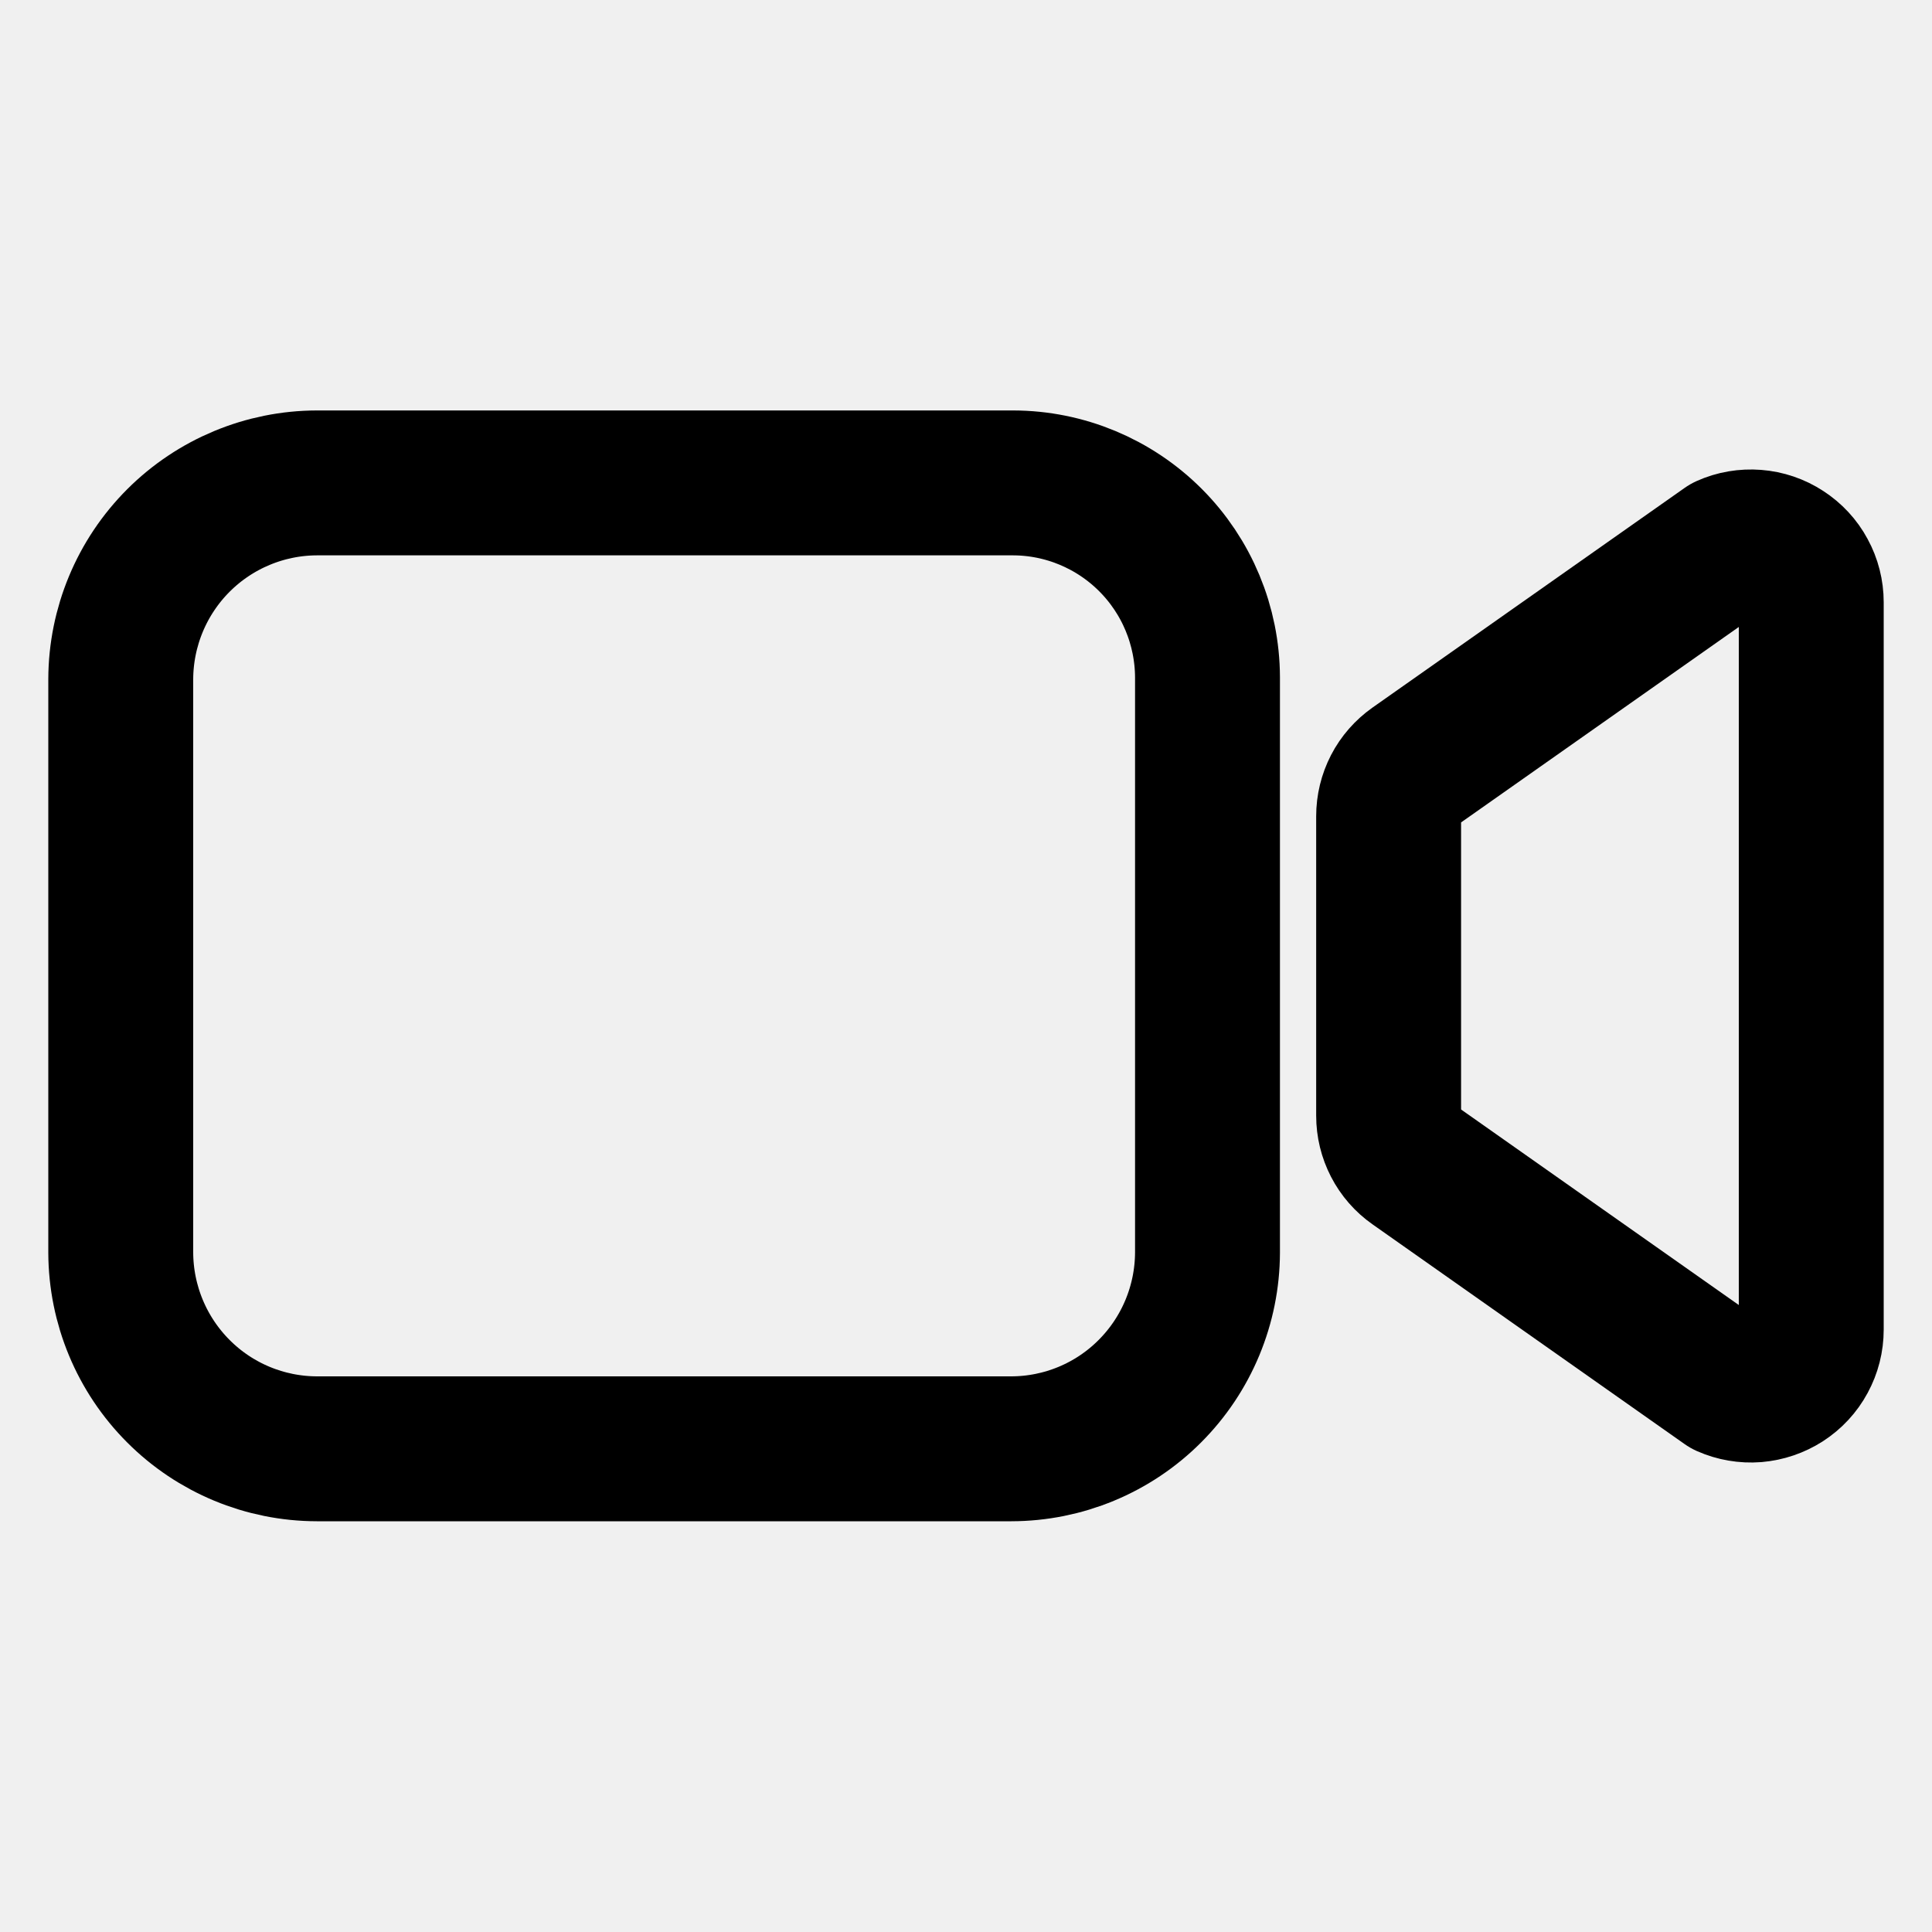
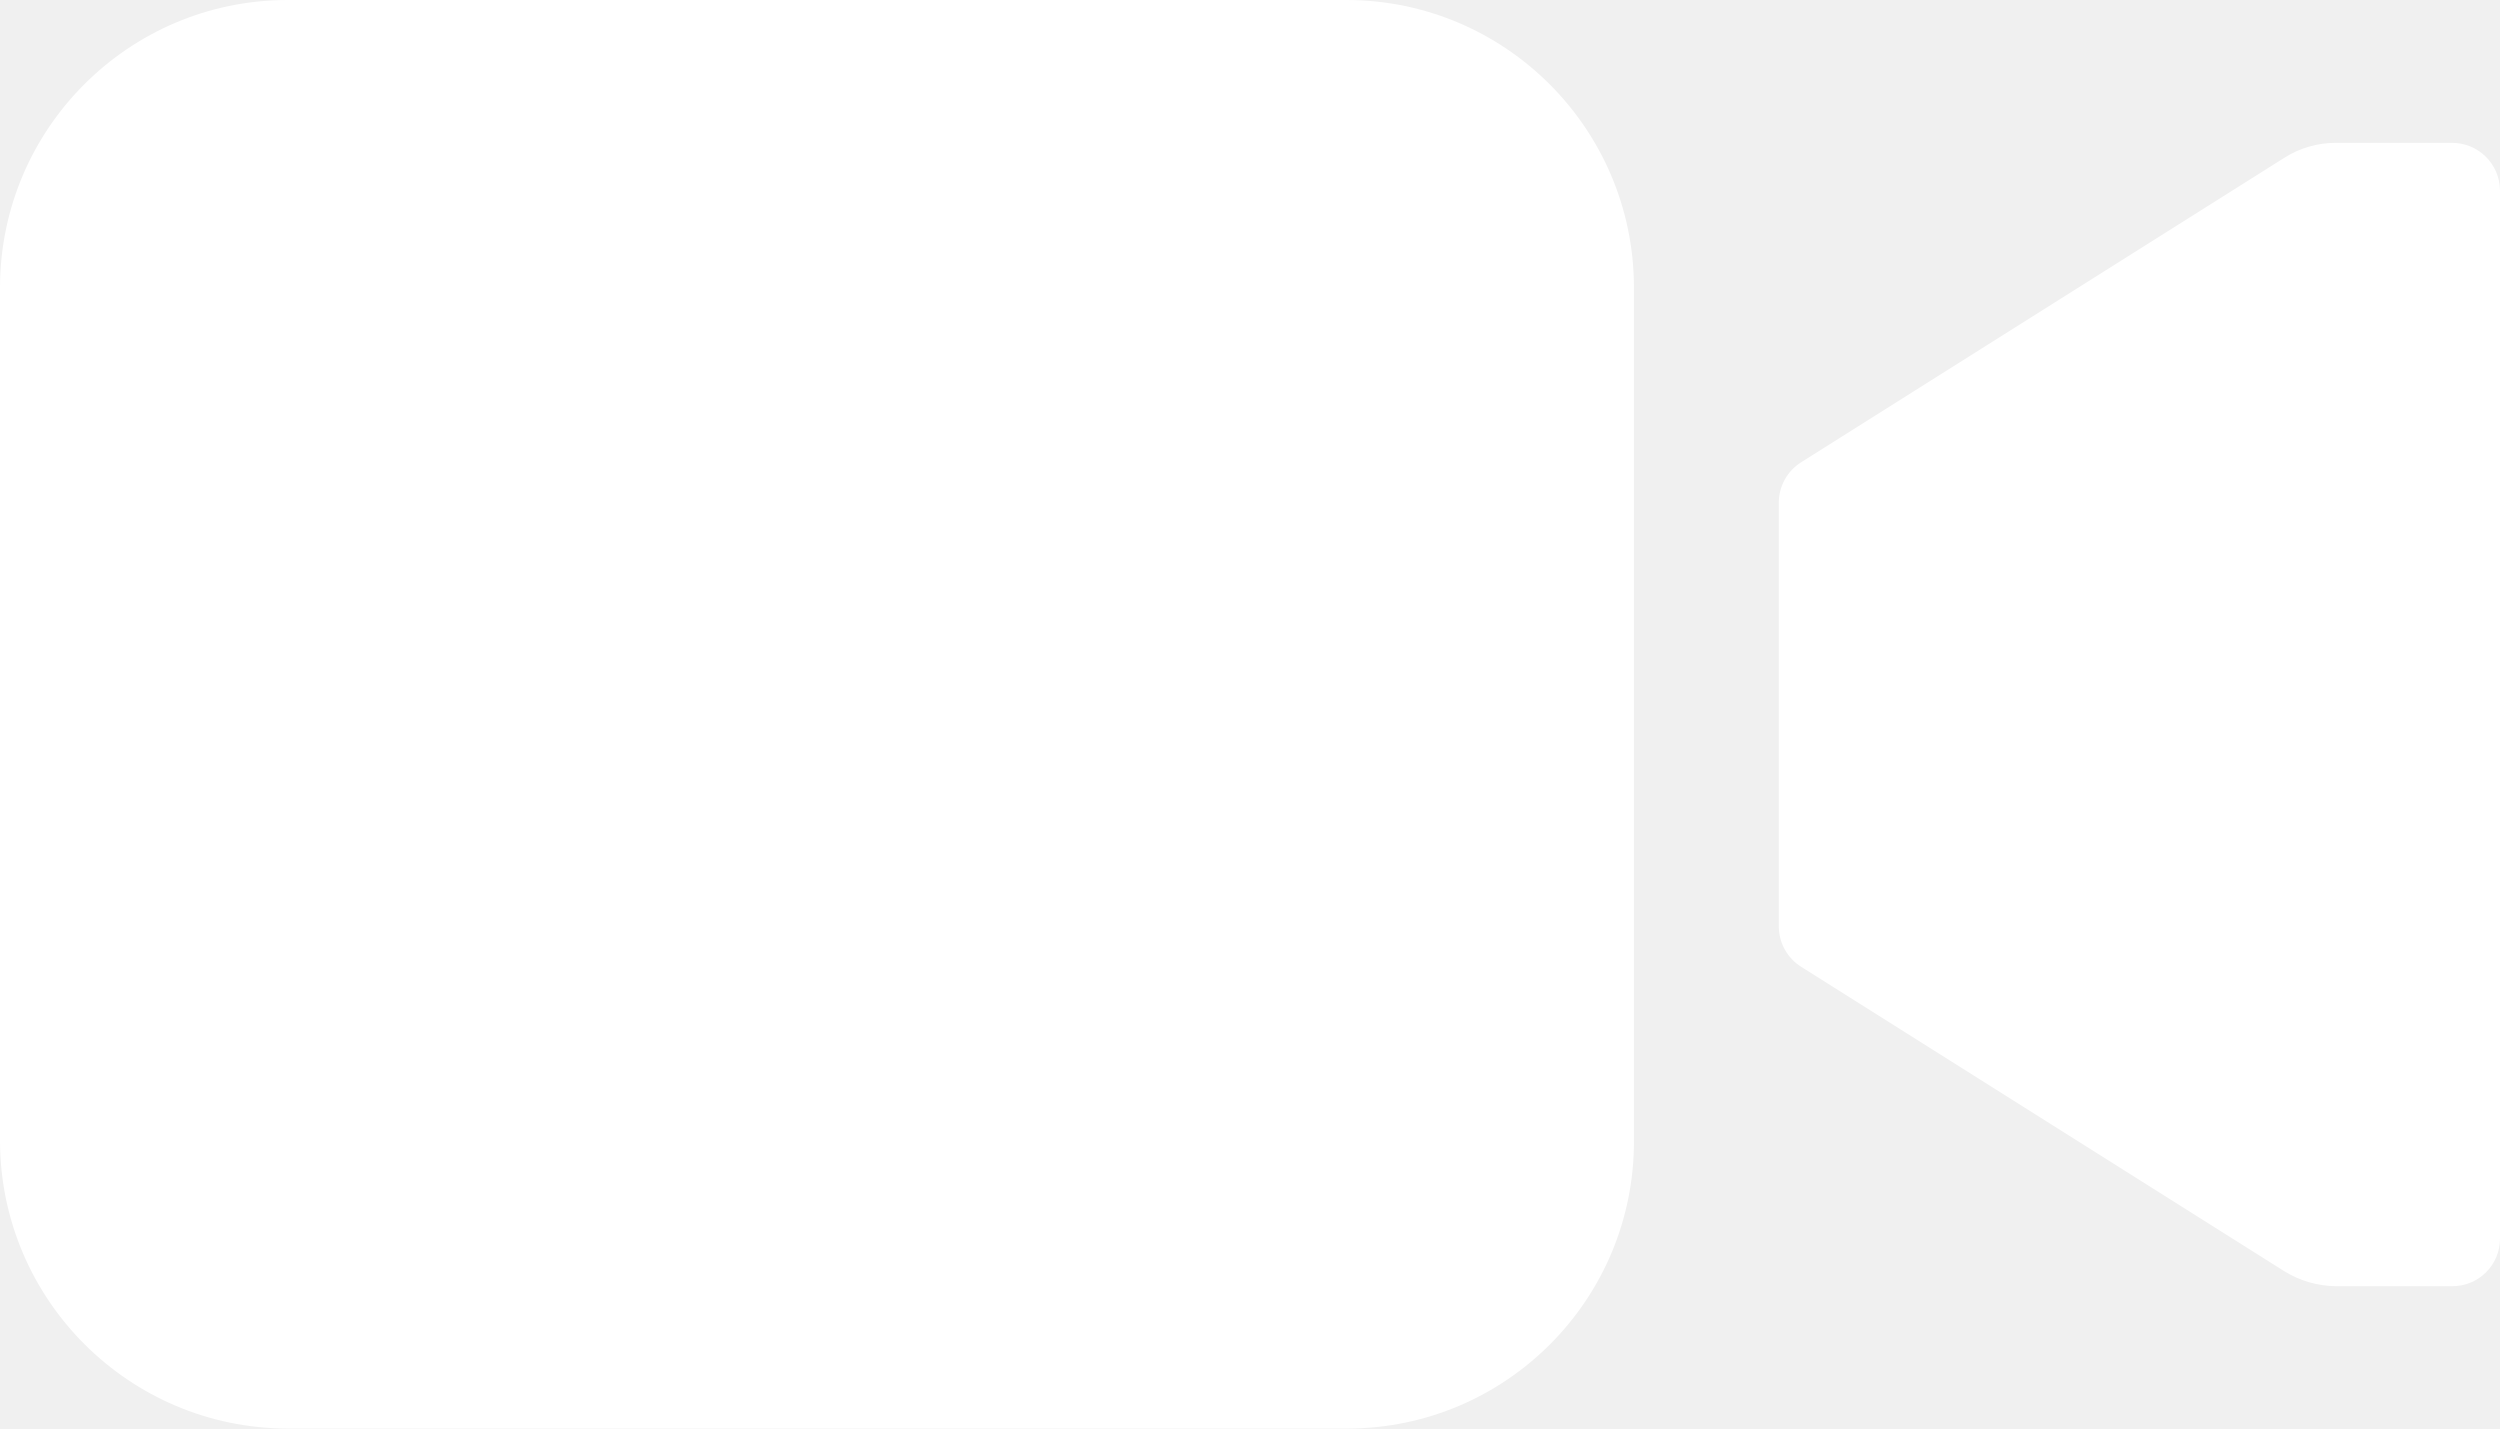
- <svg xmlns="http://www.w3.org/2000/svg" width="20" height="20" viewBox="0 0 20 20" fill="none">
-   <path d="M14.64 12.061L17.871 14.336C17.966 14.378 18.07 14.396 18.174 14.388C18.278 14.379 18.378 14.345 18.465 14.289C18.553 14.232 18.625 14.154 18.674 14.063C18.724 13.971 18.75 13.869 18.75 13.764V6.235C18.75 6.131 18.724 6.028 18.674 5.937C18.625 5.845 18.553 5.768 18.465 5.711C18.378 5.654 18.278 5.62 18.174 5.612C18.07 5.604 17.966 5.621 17.871 5.664L14.64 7.938C14.558 7.996 14.491 8.072 14.445 8.161C14.399 8.25 14.375 8.349 14.375 8.449V11.55C14.375 11.651 14.399 11.749 14.445 11.838C14.491 11.927 14.558 12.004 14.64 12.061Z" stroke="black" stroke-width="1.5" stroke-linecap="round" stroke-linejoin="round" />
-   <path d="M10.469 14.998H3.281C2.743 14.997 2.227 14.783 1.847 14.402C1.466 14.021 1.252 13.505 1.25 12.967V7.03C1.252 6.492 1.466 5.976 1.847 5.595C2.227 5.215 2.743 5 3.281 4.999H10.488C11.021 5 11.532 5.213 11.909 5.59C12.286 5.967 12.498 6.478 12.5 7.011V12.967C12.498 13.505 12.284 14.021 11.903 14.402C11.523 14.783 11.007 14.997 10.469 14.998Z" stroke="black" stroke-width="1.5" stroke-miterlimit="10" />
+ <svg xmlns="http://www.w3.org/2000/svg" width="37.784" height="21.591" viewBox="0 0 37.784 21.591">
+   <g id="Icon_ionic-ios-videocam" data-name="Icon ionic-ios-videocam" transform="translate(-2.25 -9)">
+     <path id="Path_253" data-name="Path 253" d="M33.083,10.8a1.441,1.441,0,0,0-.784.228l-7.3,4.6a.722.722,0,0,0-.337.607v6.41a.722.722,0,0,0,.337.607l7.3,4.6a1.516,1.516,0,0,0,.784.228h1.754a.718.718,0,0,0,.725-.717V11.517a.724.724,0,0,0-.725-.717Z" transform="translate(4.472 0.359)" fill="#fff" />
+     <path id="Path_254" data-name="Path 254" d="M22.618,30.591H6.593A4.357,4.357,0,0,1,2.25,26.256V13.335A4.35,4.35,0,0,1,6.585,9H22.61a4.35,4.35,0,0,1,4.335,4.335V26.247A4.339,4.339,0,0,1,22.618,30.591Z" fill="#fff" />
+   </g>
</svg>
